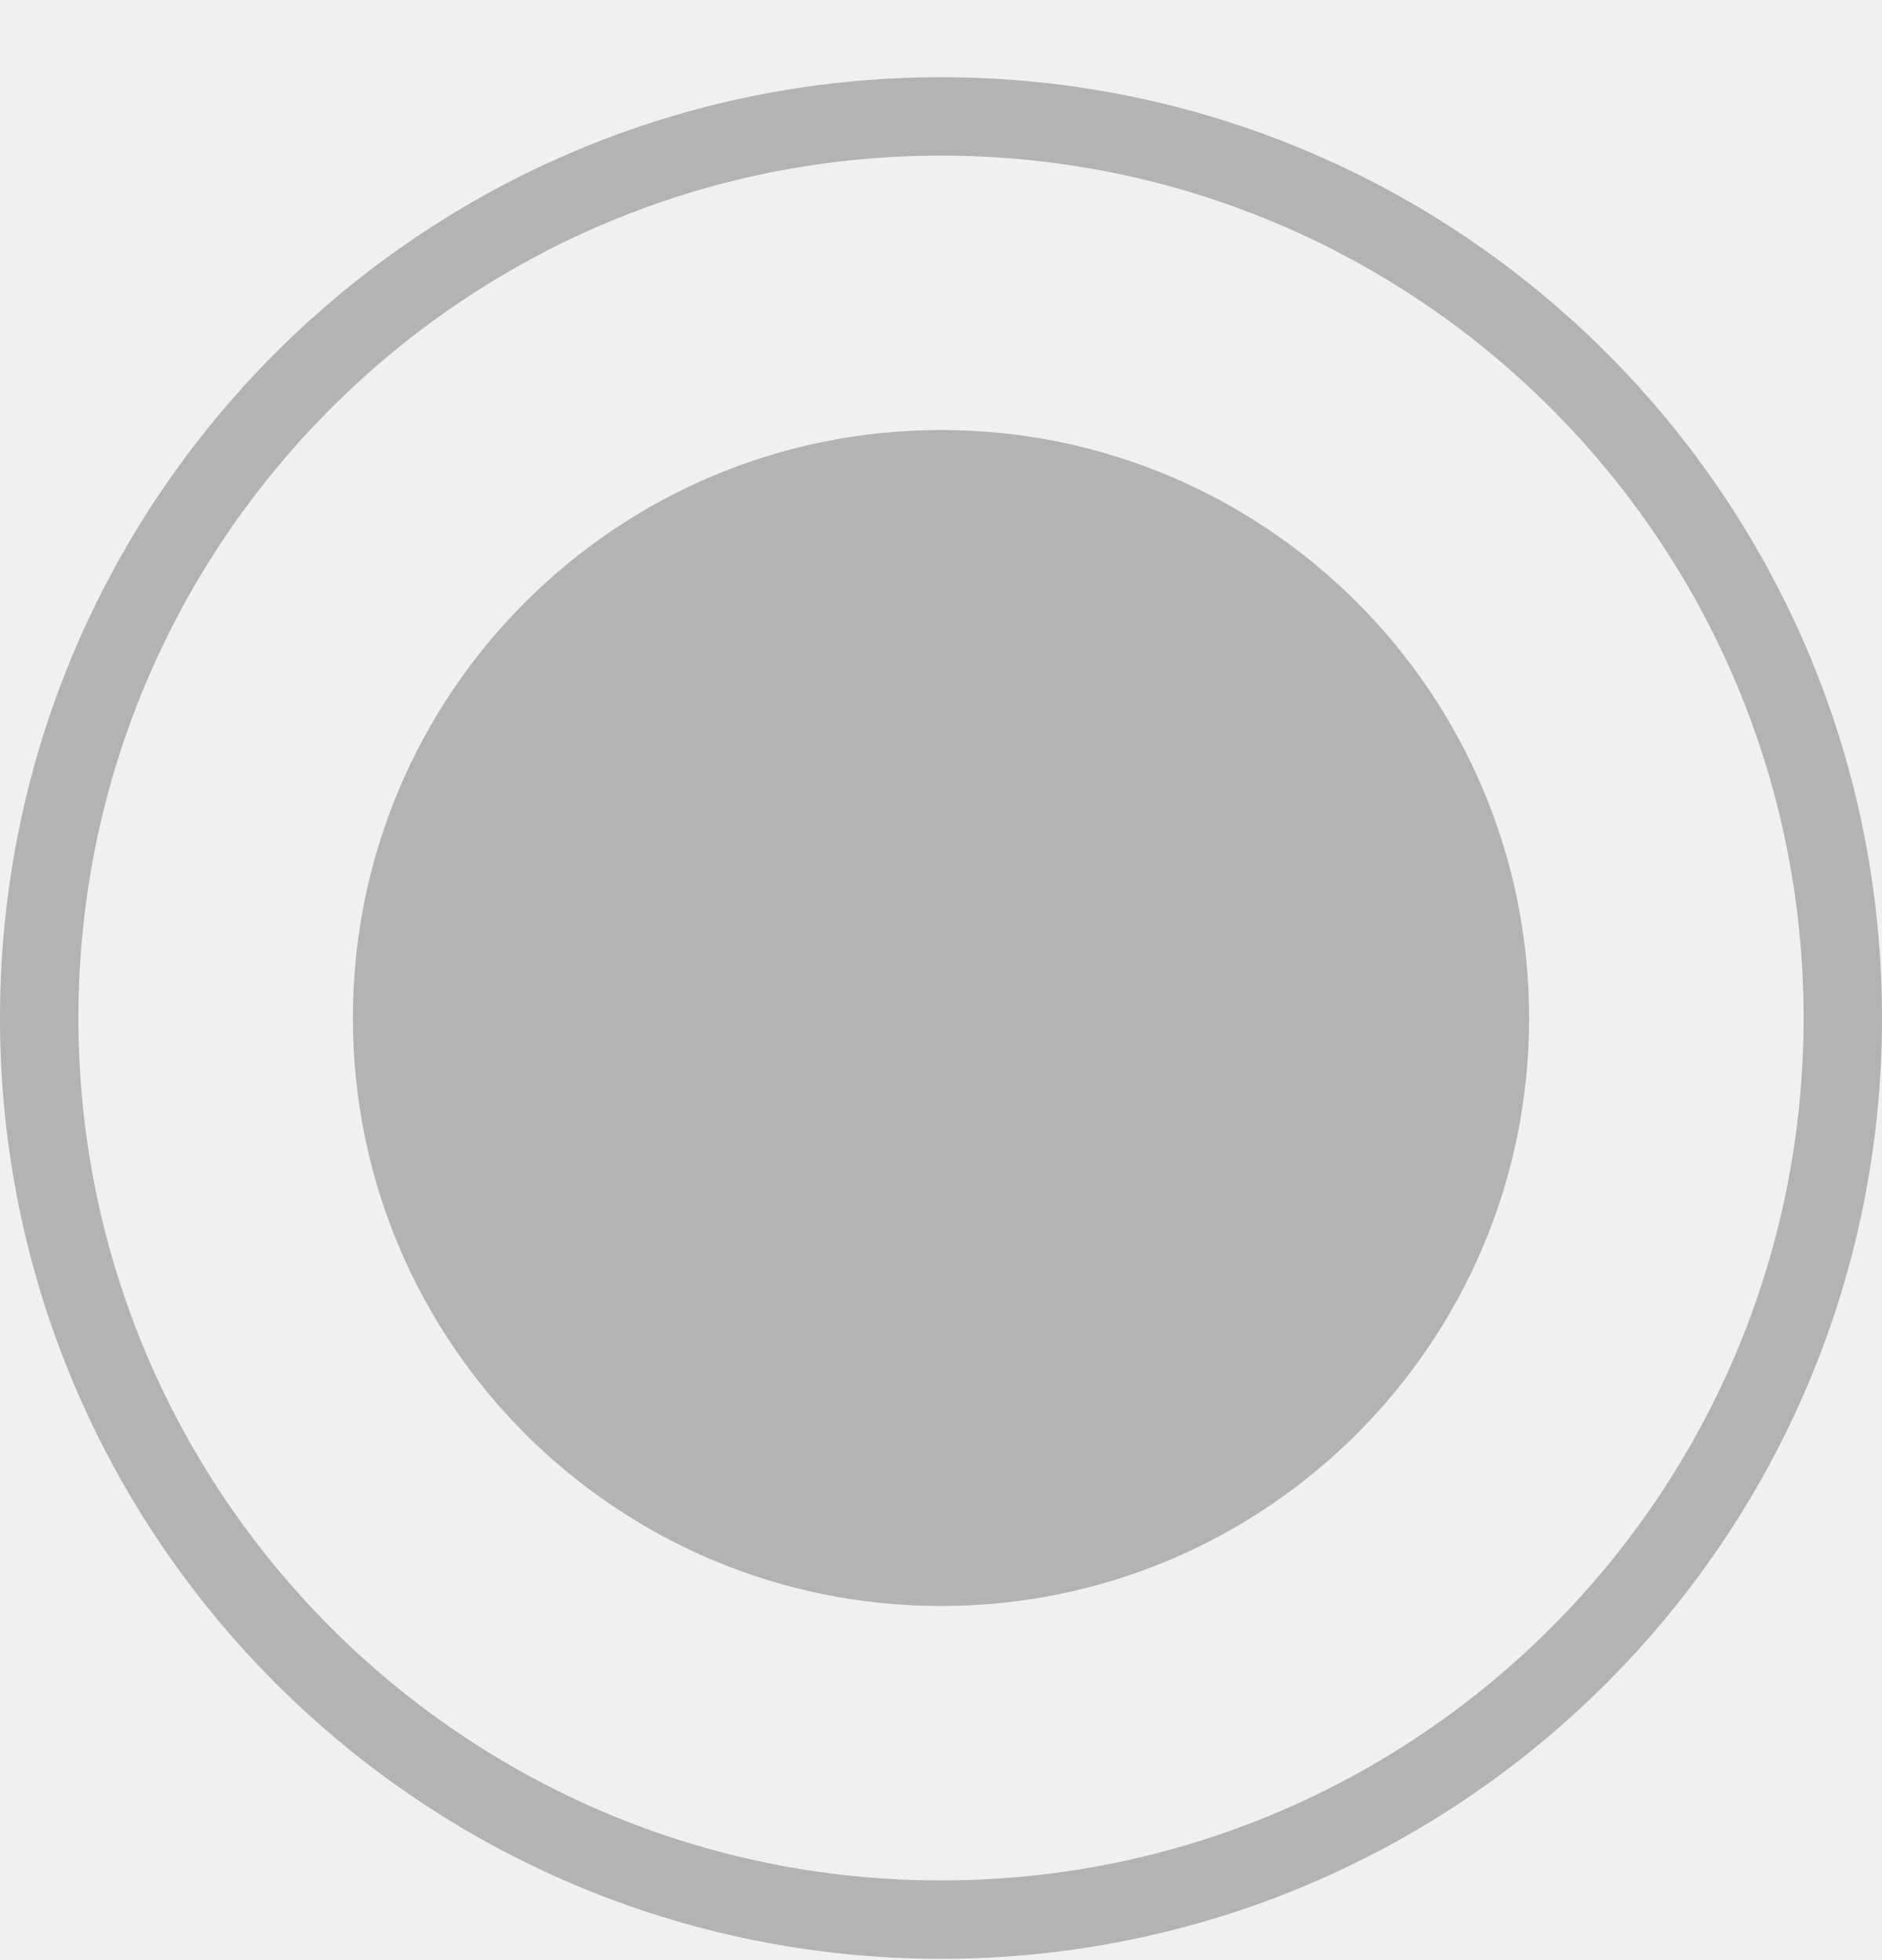
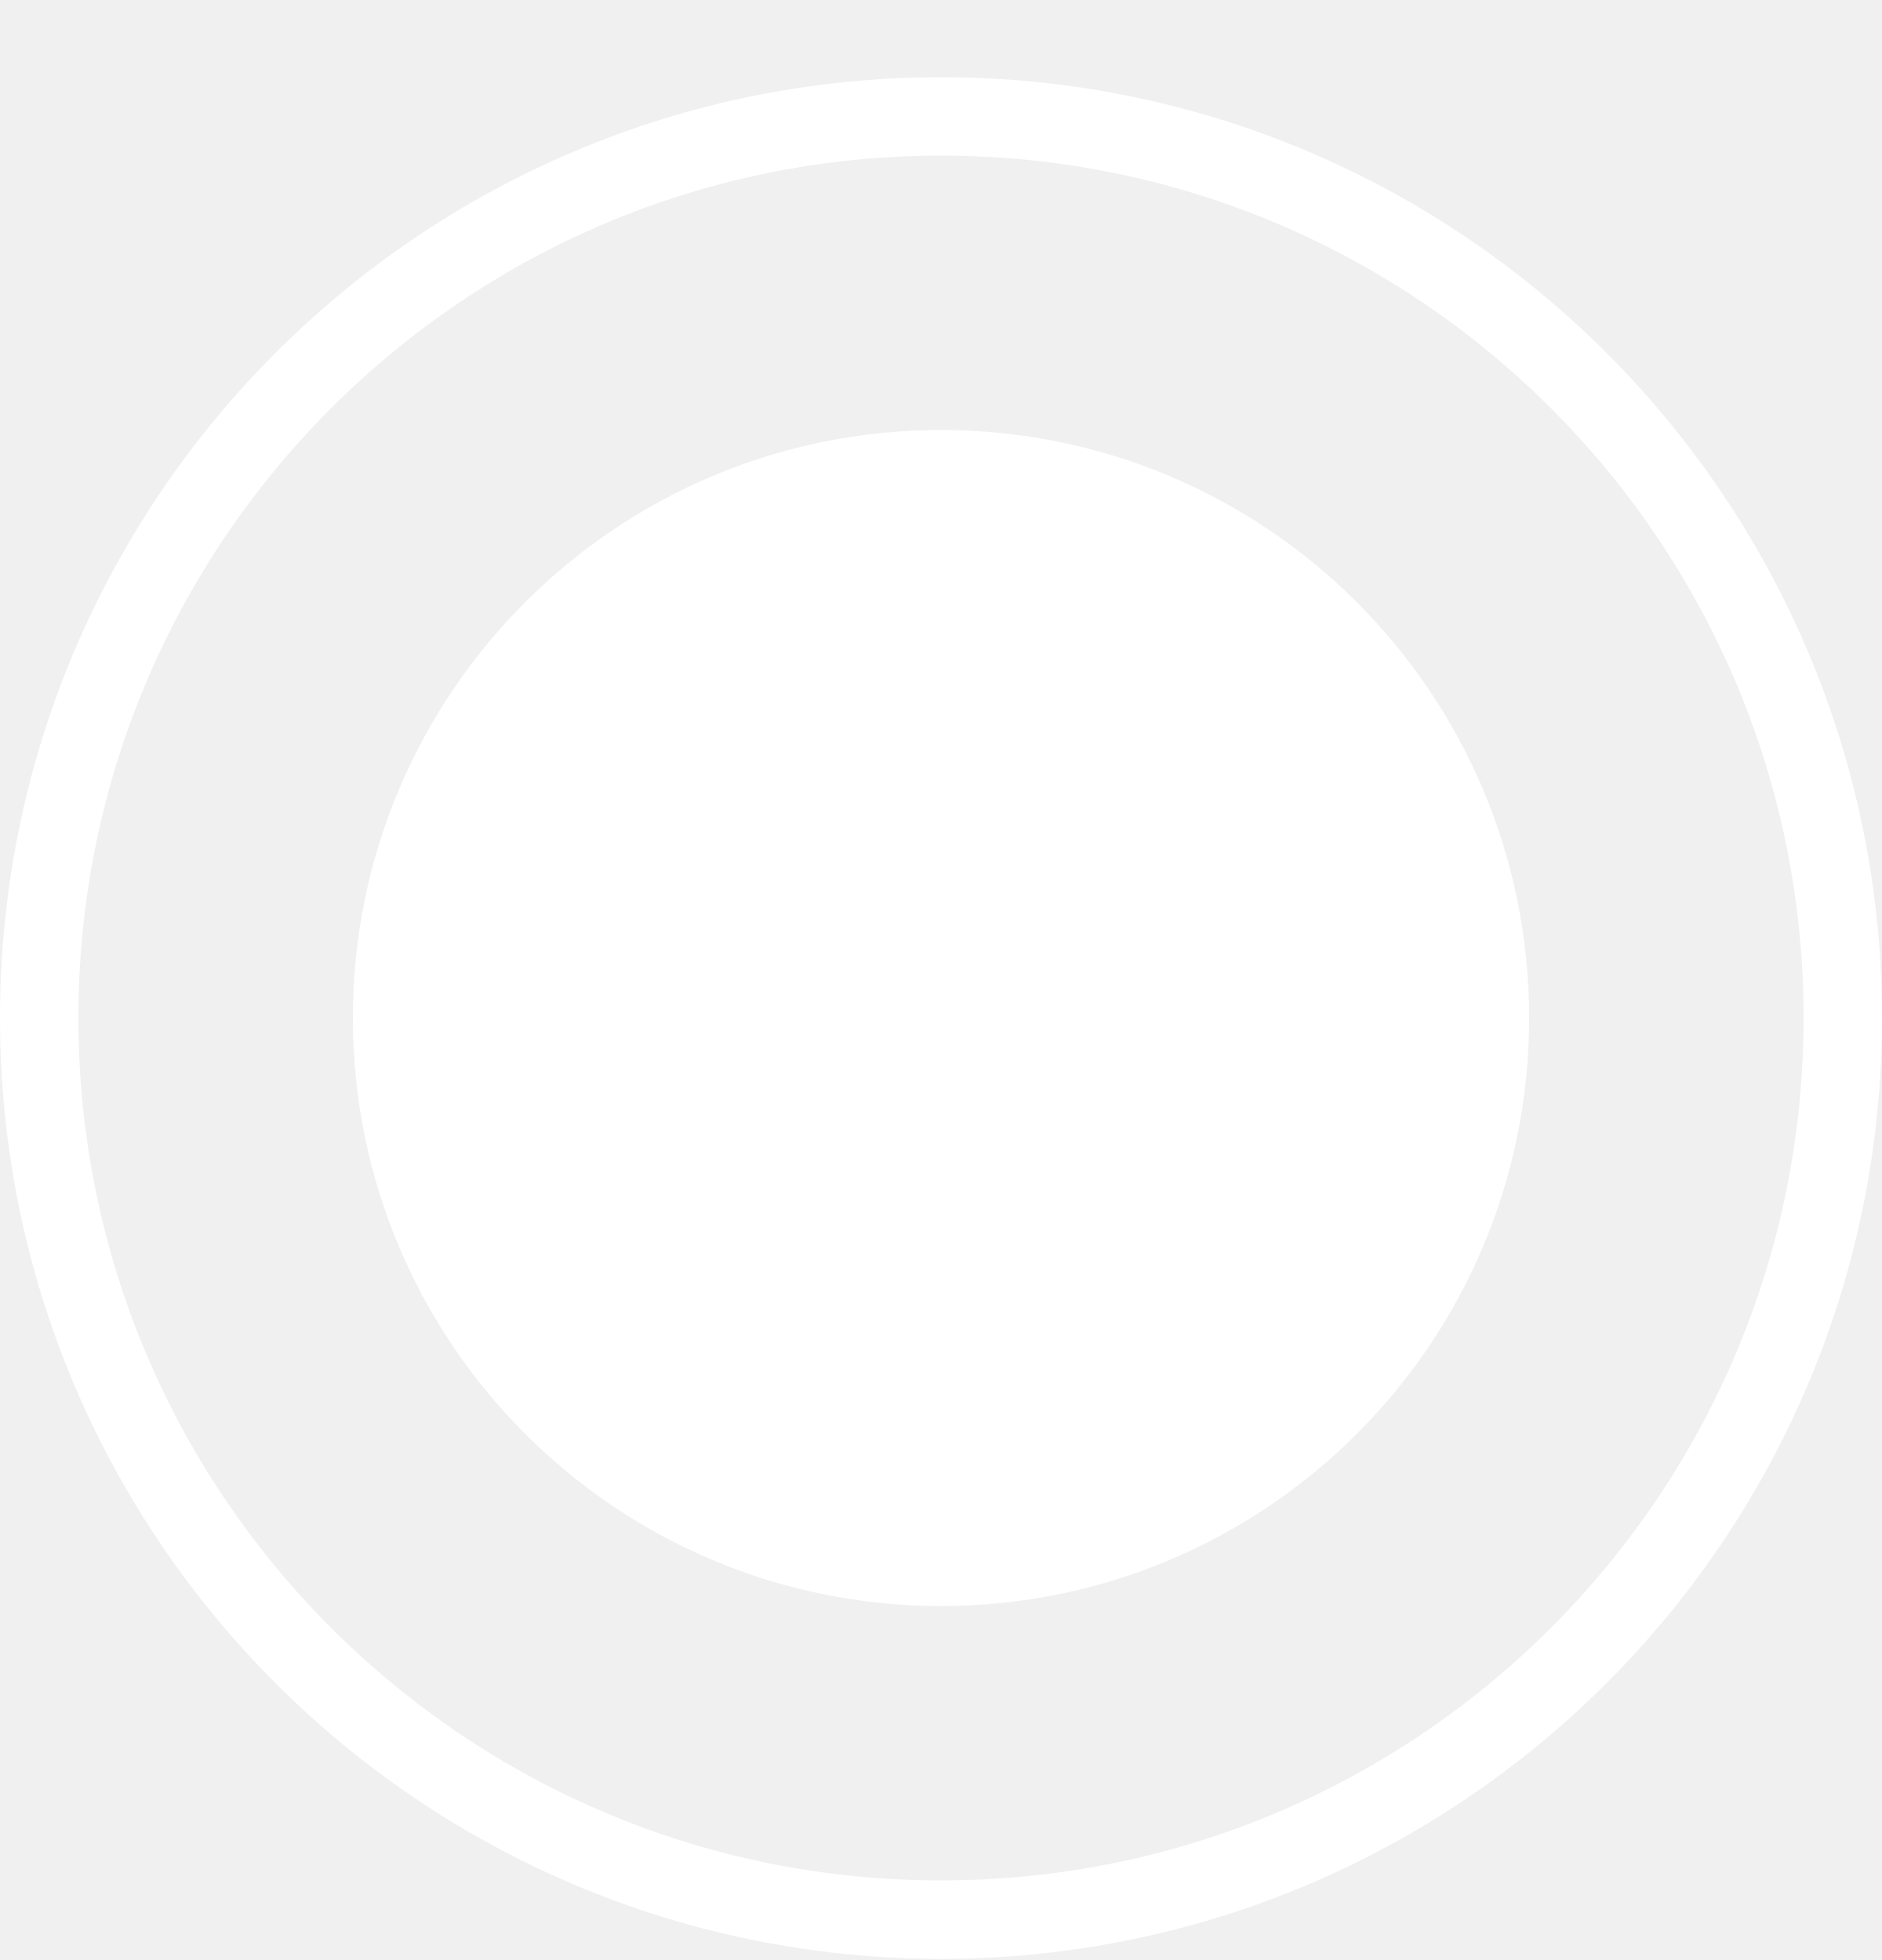
- <svg xmlns="http://www.w3.org/2000/svg" width="24" height="25" viewBox="0 0 24 25" fill="#b3b3b3">
-   <circle cx="12" cy="12.985" r="11.5" stroke="#b3b3b3" fill="none" />
+ <svg xmlns="http://www.w3.org/2000/svg" width="24" height="25" viewBox="0 0 24 25" fill="#ffffff">
+   <circle cx="12" cy="12.985" r="11.5" stroke="#ffffff" fill="none" />
  <circle cx="12" cy="12.985" r="7.5" />
</svg>
